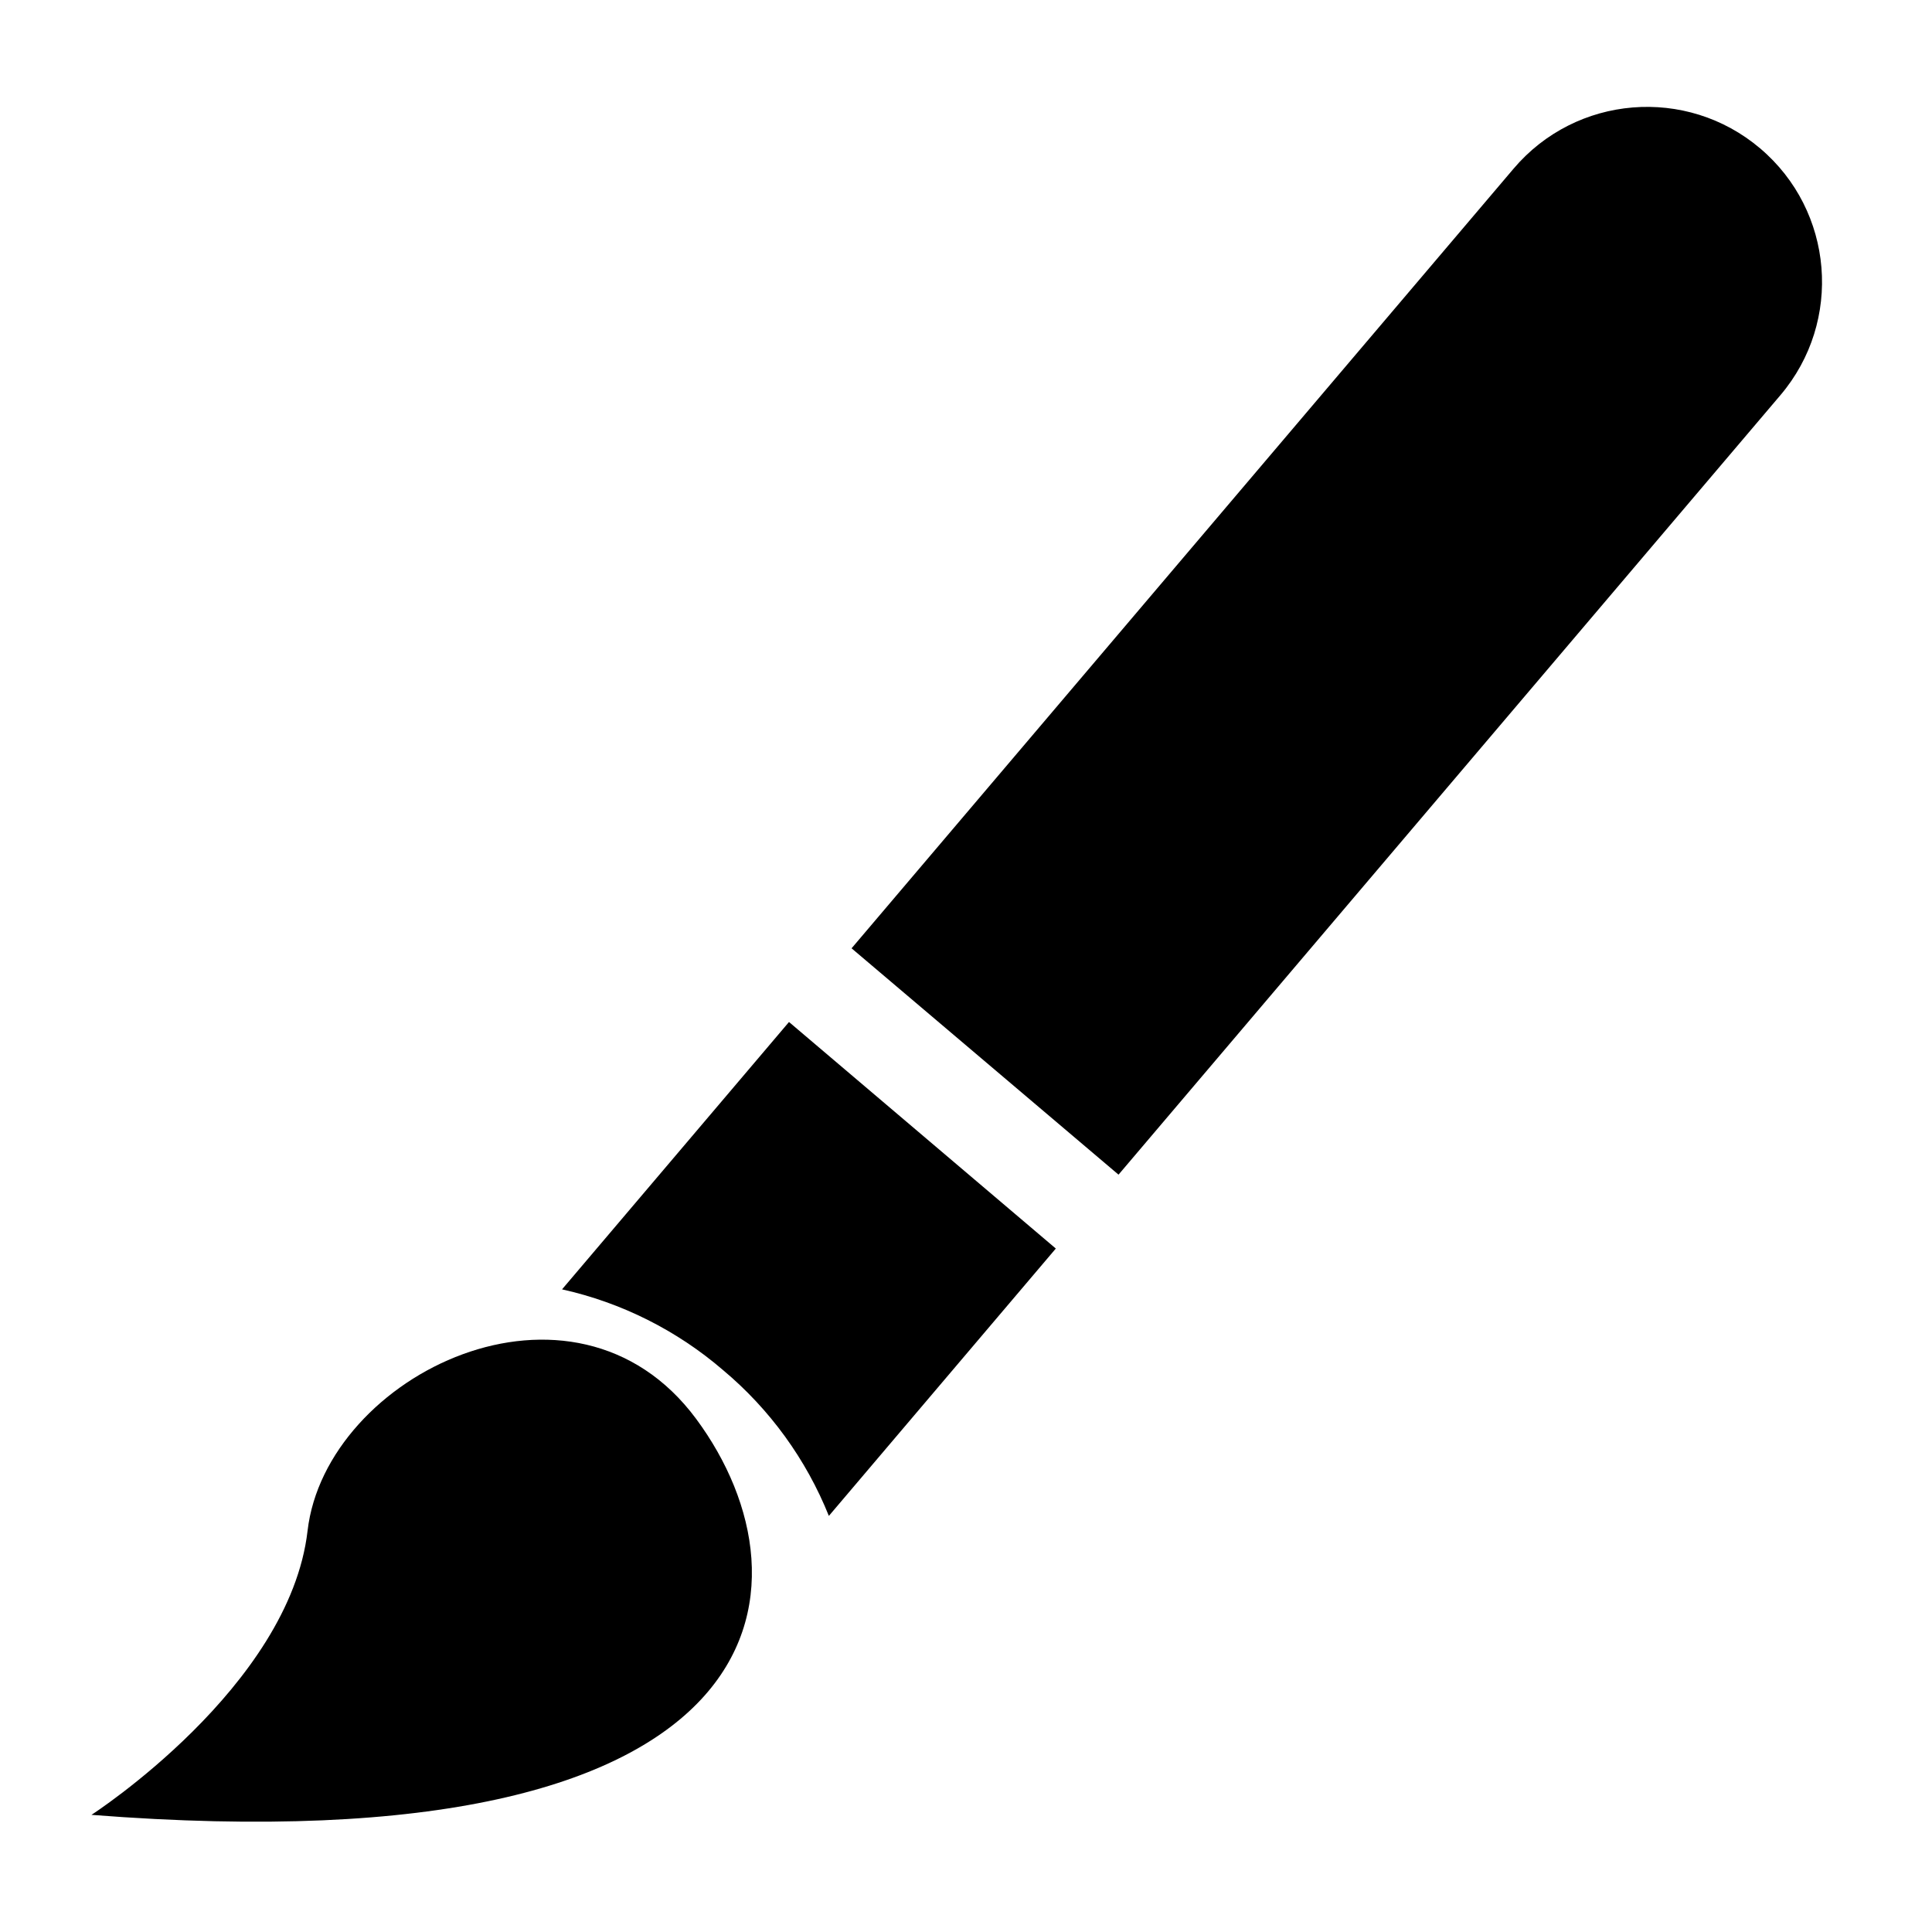
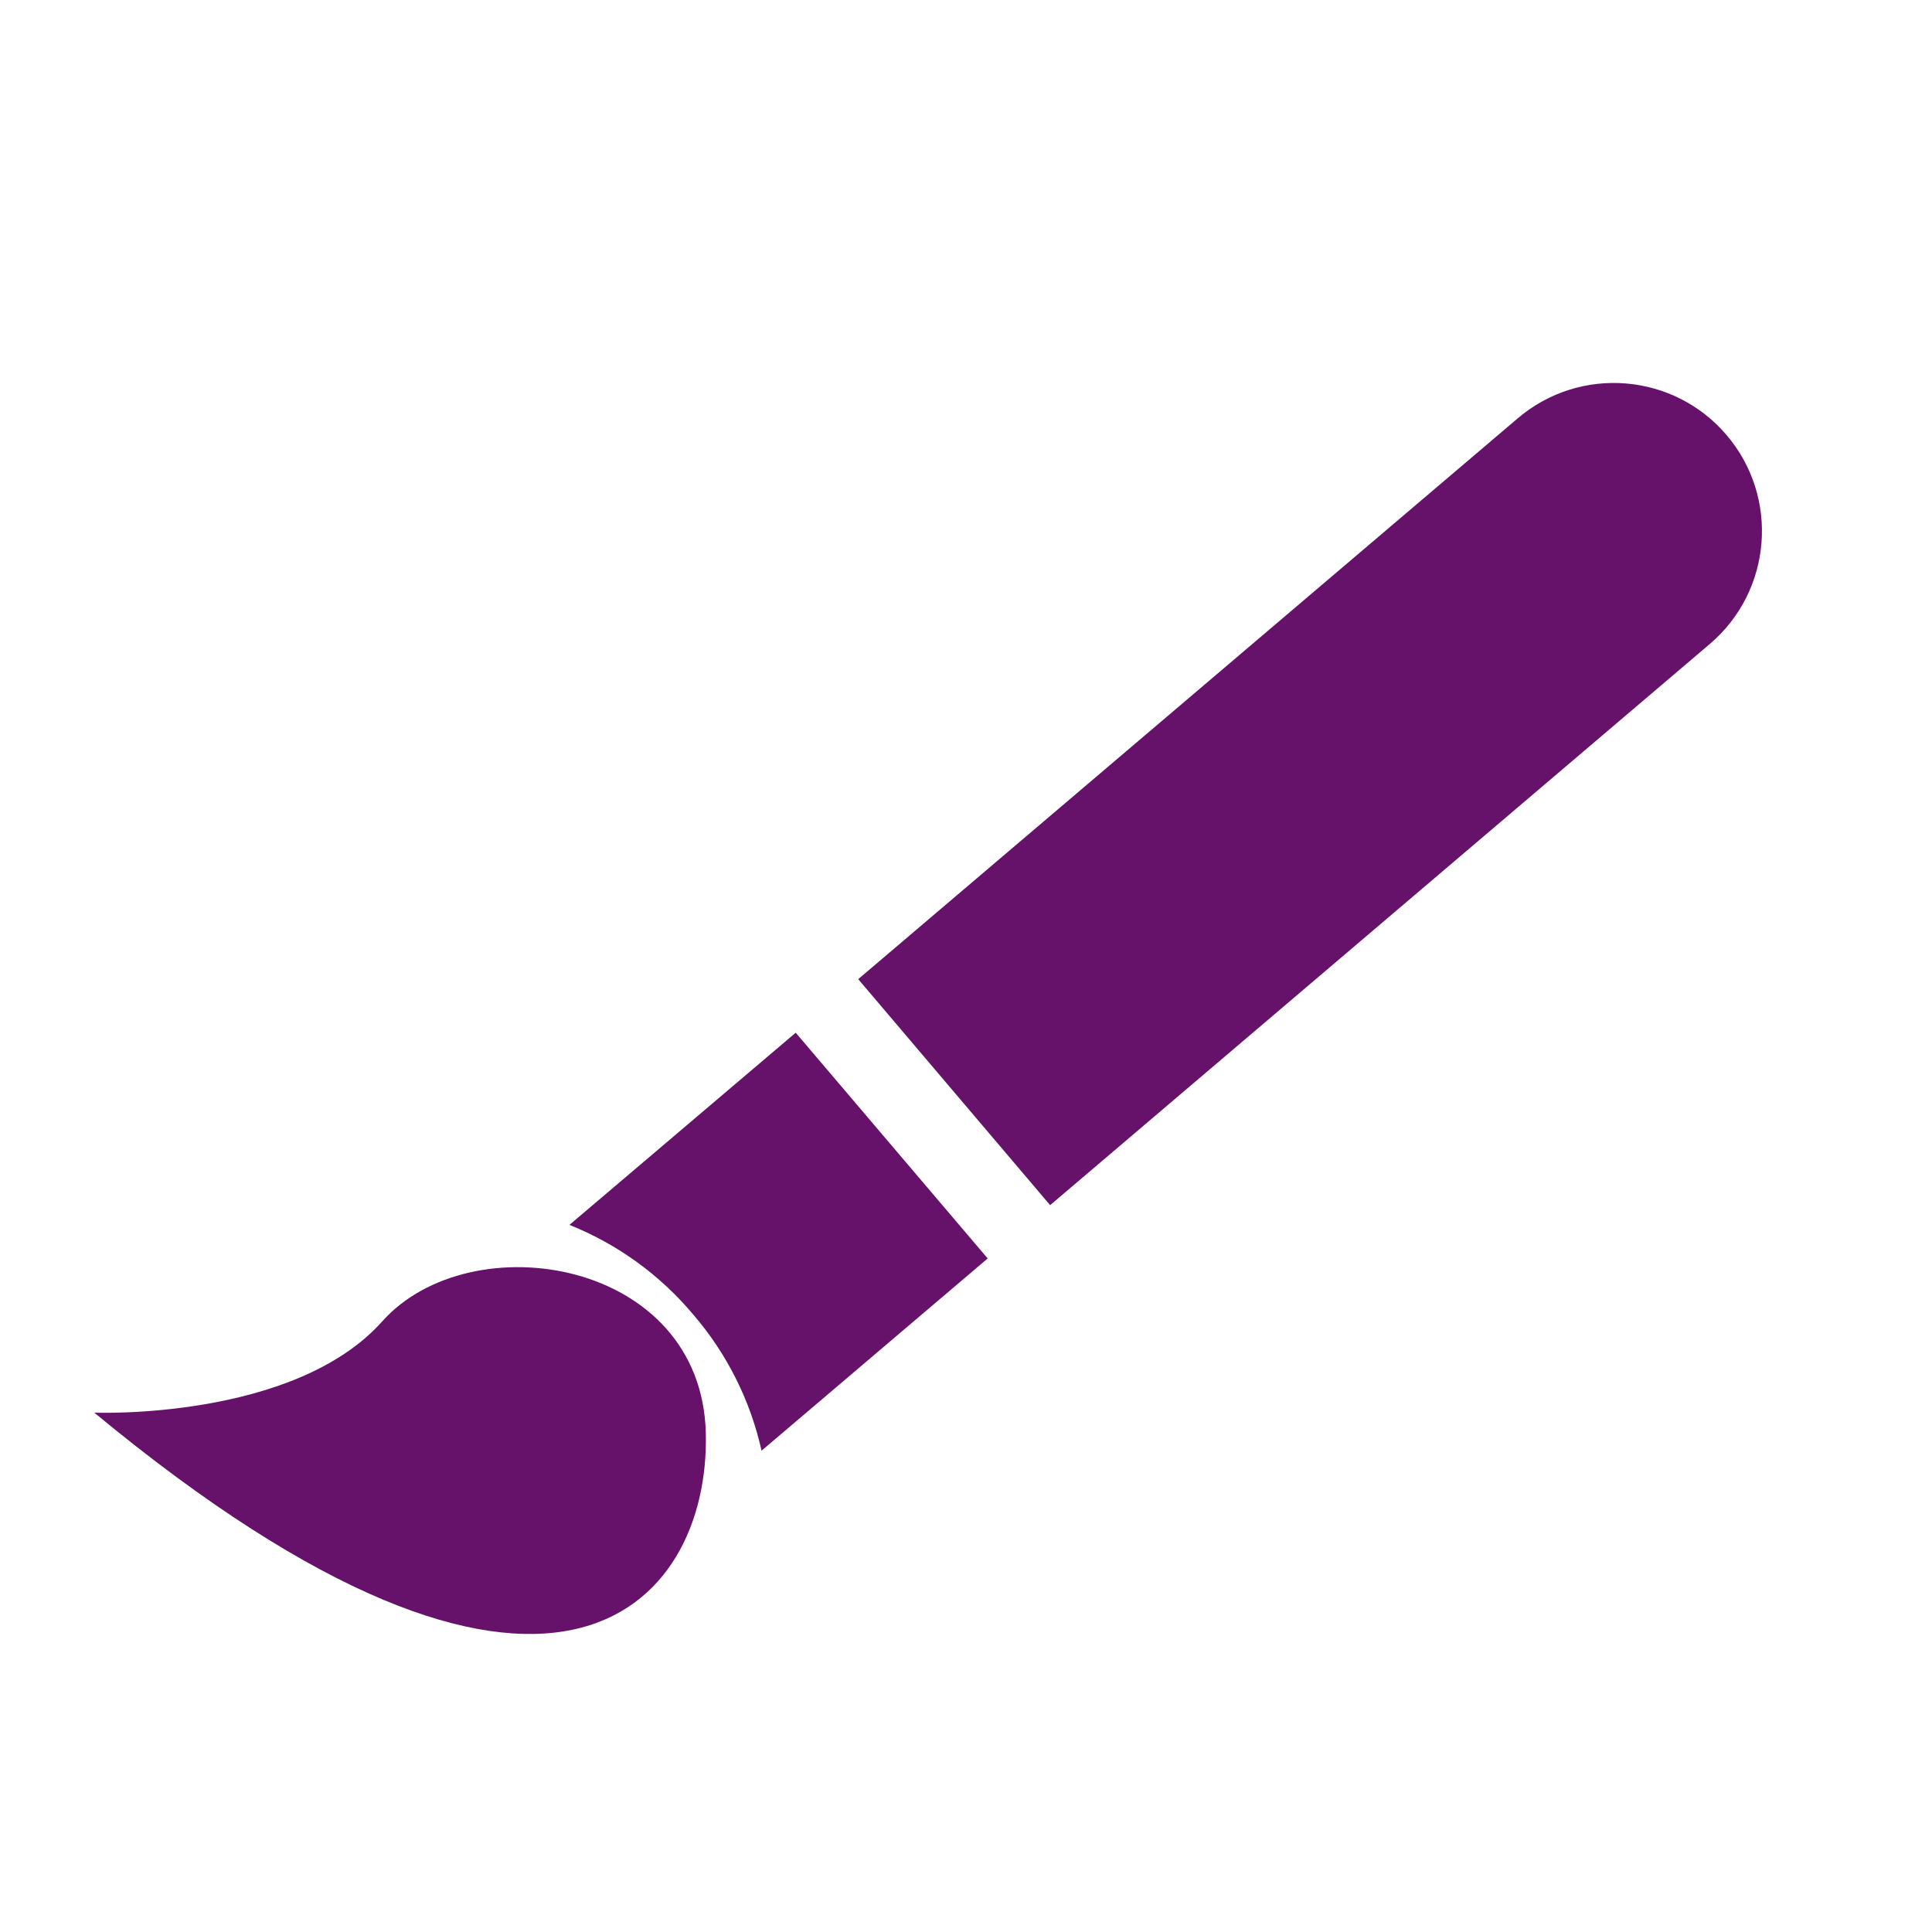
<svg xmlns="http://www.w3.org/2000/svg" viewBox="0 0 285 285">
  <g id="Layer_2" data-name="Layer 2">
    <g id="Layer_1-2" data-name="Layer 1">
      <rect width="285" height="285" style="fill:none" />
-       <path d="M165,173.28l97.65-115a25.81,25.81,0,0,0-3-36.39h0a25.81,25.81,0,0,0-36.38,3l-97.65,115Z" />
-       <path d="M106.66,202.11a54.54,54.54,0,0,1,15.61,21.51l33.48-39.44-39.36-33.42L82.91,190.2A54.63,54.63,0,0,1,106.66,202.11Z" />
-       <path d="M13.49,267.72s29.21-18.86,31.88-41.9,39.26-40.93,57.34-16.49S116.22,275.78,13.49,267.72Z" />
+       <path d="M154.91,177.78,252.22,95a21.86,21.86,0,0,0,2.49-30.81h0a21.86,21.86,0,0,0-30.81-2.49l-97.3,82.74Z" style="fill:#66126b" />
+       <path d="M102.24,193.89A46.13,46.13,0,0,1,112.34,214l33.36-28.36-28.32-33.3L84,180.69A46.24,46.24,0,0,1,102.24,193.89Z" style="fill:#66126b" />
+       <path d="M13.91,208.39s29.41,1.17,42.48-13.47,47.12-9.2,47.73,16.52S81.1,264,13.91,208.39Z" style="fill:#66126b" />
    </g>
  </g>
</svg>
